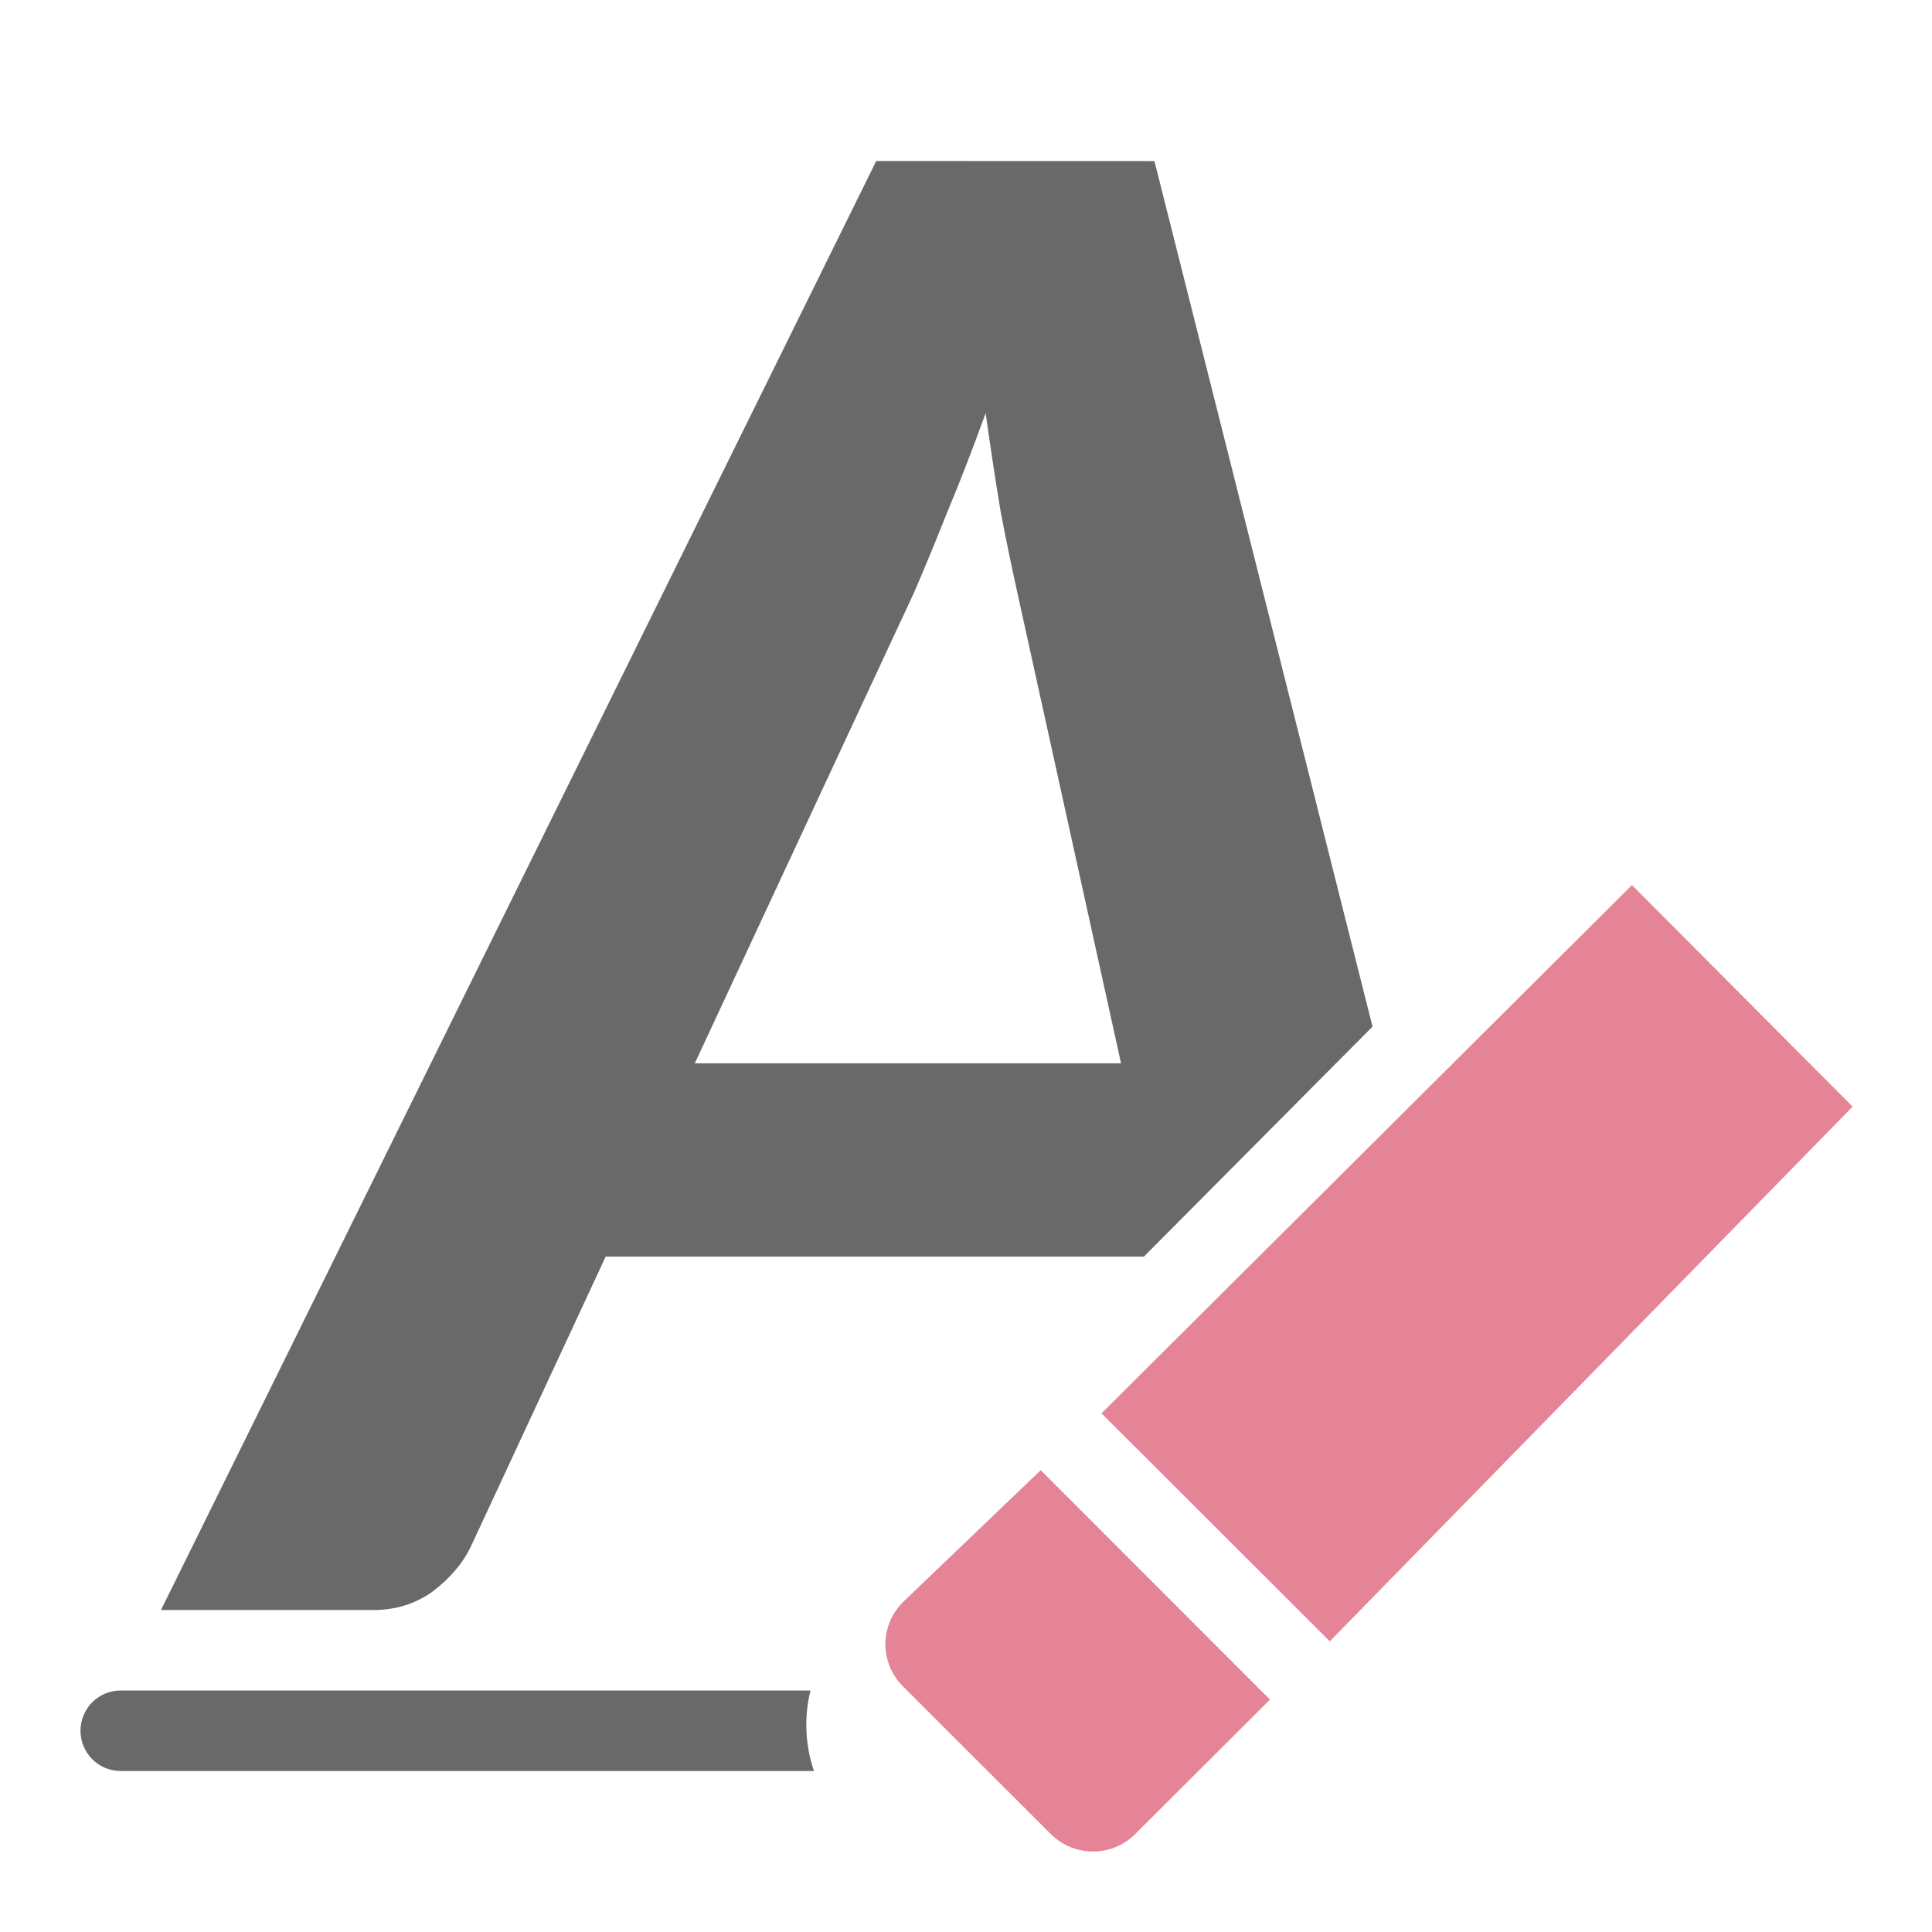
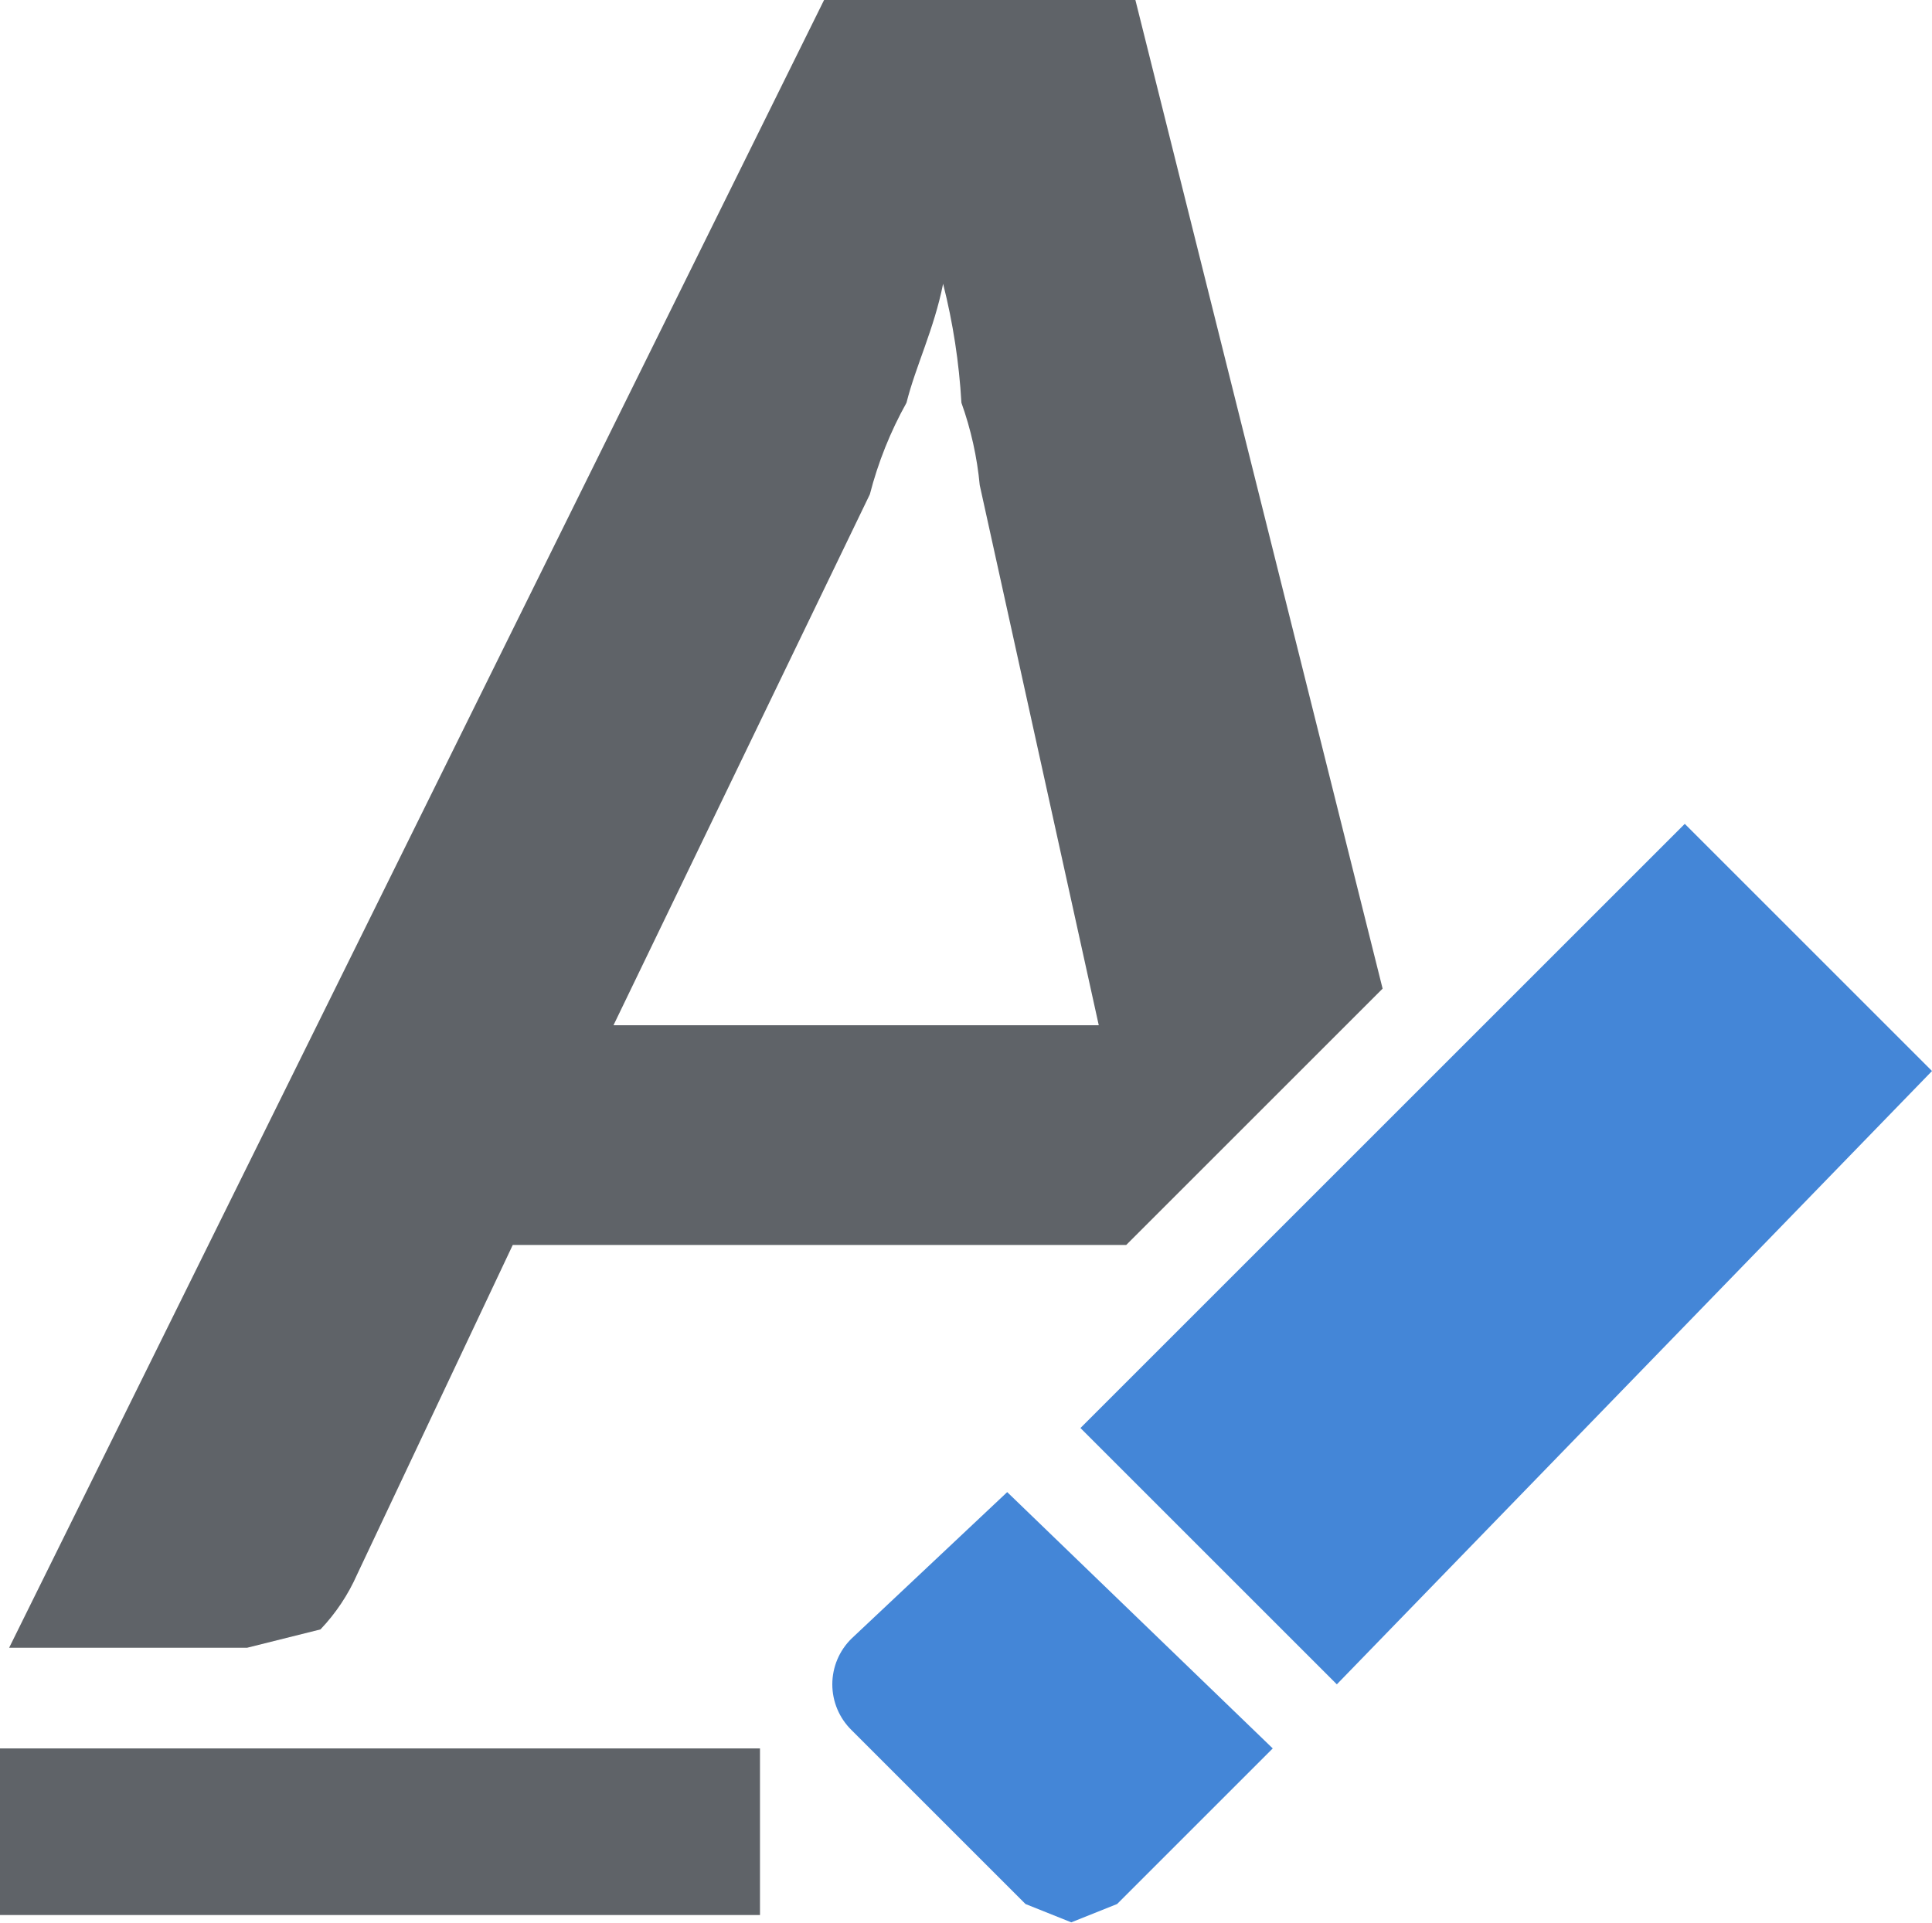
- <svg xmlns="http://www.w3.org/2000/svg" viewBox="0 0 24 24">
-   <path d="m10.885 2-8.885 18h2.641c.276 0 .521-.077.734-.23.213-.163.369-.344.467-.543l1.682-3.617h6.686l2.84-2.857-2.709-10.752zm1.359 3.131c.062.443.125.855.188 1.234.071.37.139.694.201.975l1.293 5.869h-5.295l2.721-5.842c.125-.289.263-.622.414-1.002.16-.38.318-.792.479-1.234z" fill="#696969" />
-   <path d="m1.5 21c-.277 0-.5.223-.5.5s.223.5.5.5h8.611c-.11-.323-.124-.67-.043-1z" fill="#696969" />
-   <g fill="#e68497">
-     <path d="m16.519 20.389 6.495-6.642-2.741-2.752-6.59 6.562z" />
-     <path d="m13.579 23c.19 0 .378-.072.523-.217l1.674-1.67-2.848-2.85-1.711 1.639c-.291.29-.291.757 0 1.047l1.836 1.834c.145.145.336.217.525.217z" />
-   </g>
+ <svg xmlns="http://www.w3.org/2000/svg" id="Layer_1" data-name="Layer 1" viewBox="0 0 21.1 21">
+   <path d="M10.9,2,2,20H4.6l.8-.2a2.1,2.1,0,0,0,.4-.6l1.7-3.6h6.7L17,12.8,14.3,2Zm1.3,3.1a6.9,6.9,0,0,1,.2,1.3,3.7,3.7,0,0,1,.2.9l1.3,5.9H8.6l2.8-5.8a4.2,4.2,0,0,1,.4-1C11.9,6,12.1,5.6,12.2,5.1Z" transform="translate(-1.9 -2)" fill="#5f6368" />
+   <path d="M16.5,20.4,23,13.7,20.3,11l-6.6,6.6Z" transform="translate(-1.9 -2)" fill="#4486d7" />
+   <path d="M13.6,23l.5-.2,1.7-1.7-2.9-2.8-1.7,1.6a.7.7,0,0,0,0,1l1.9,1.9Z" transform="translate(-1.9 -2)" fill="#4486d7" />
+   <rect y="19.1" width="8.3" height="1.82" fill="#5f6368" />
</svg>
